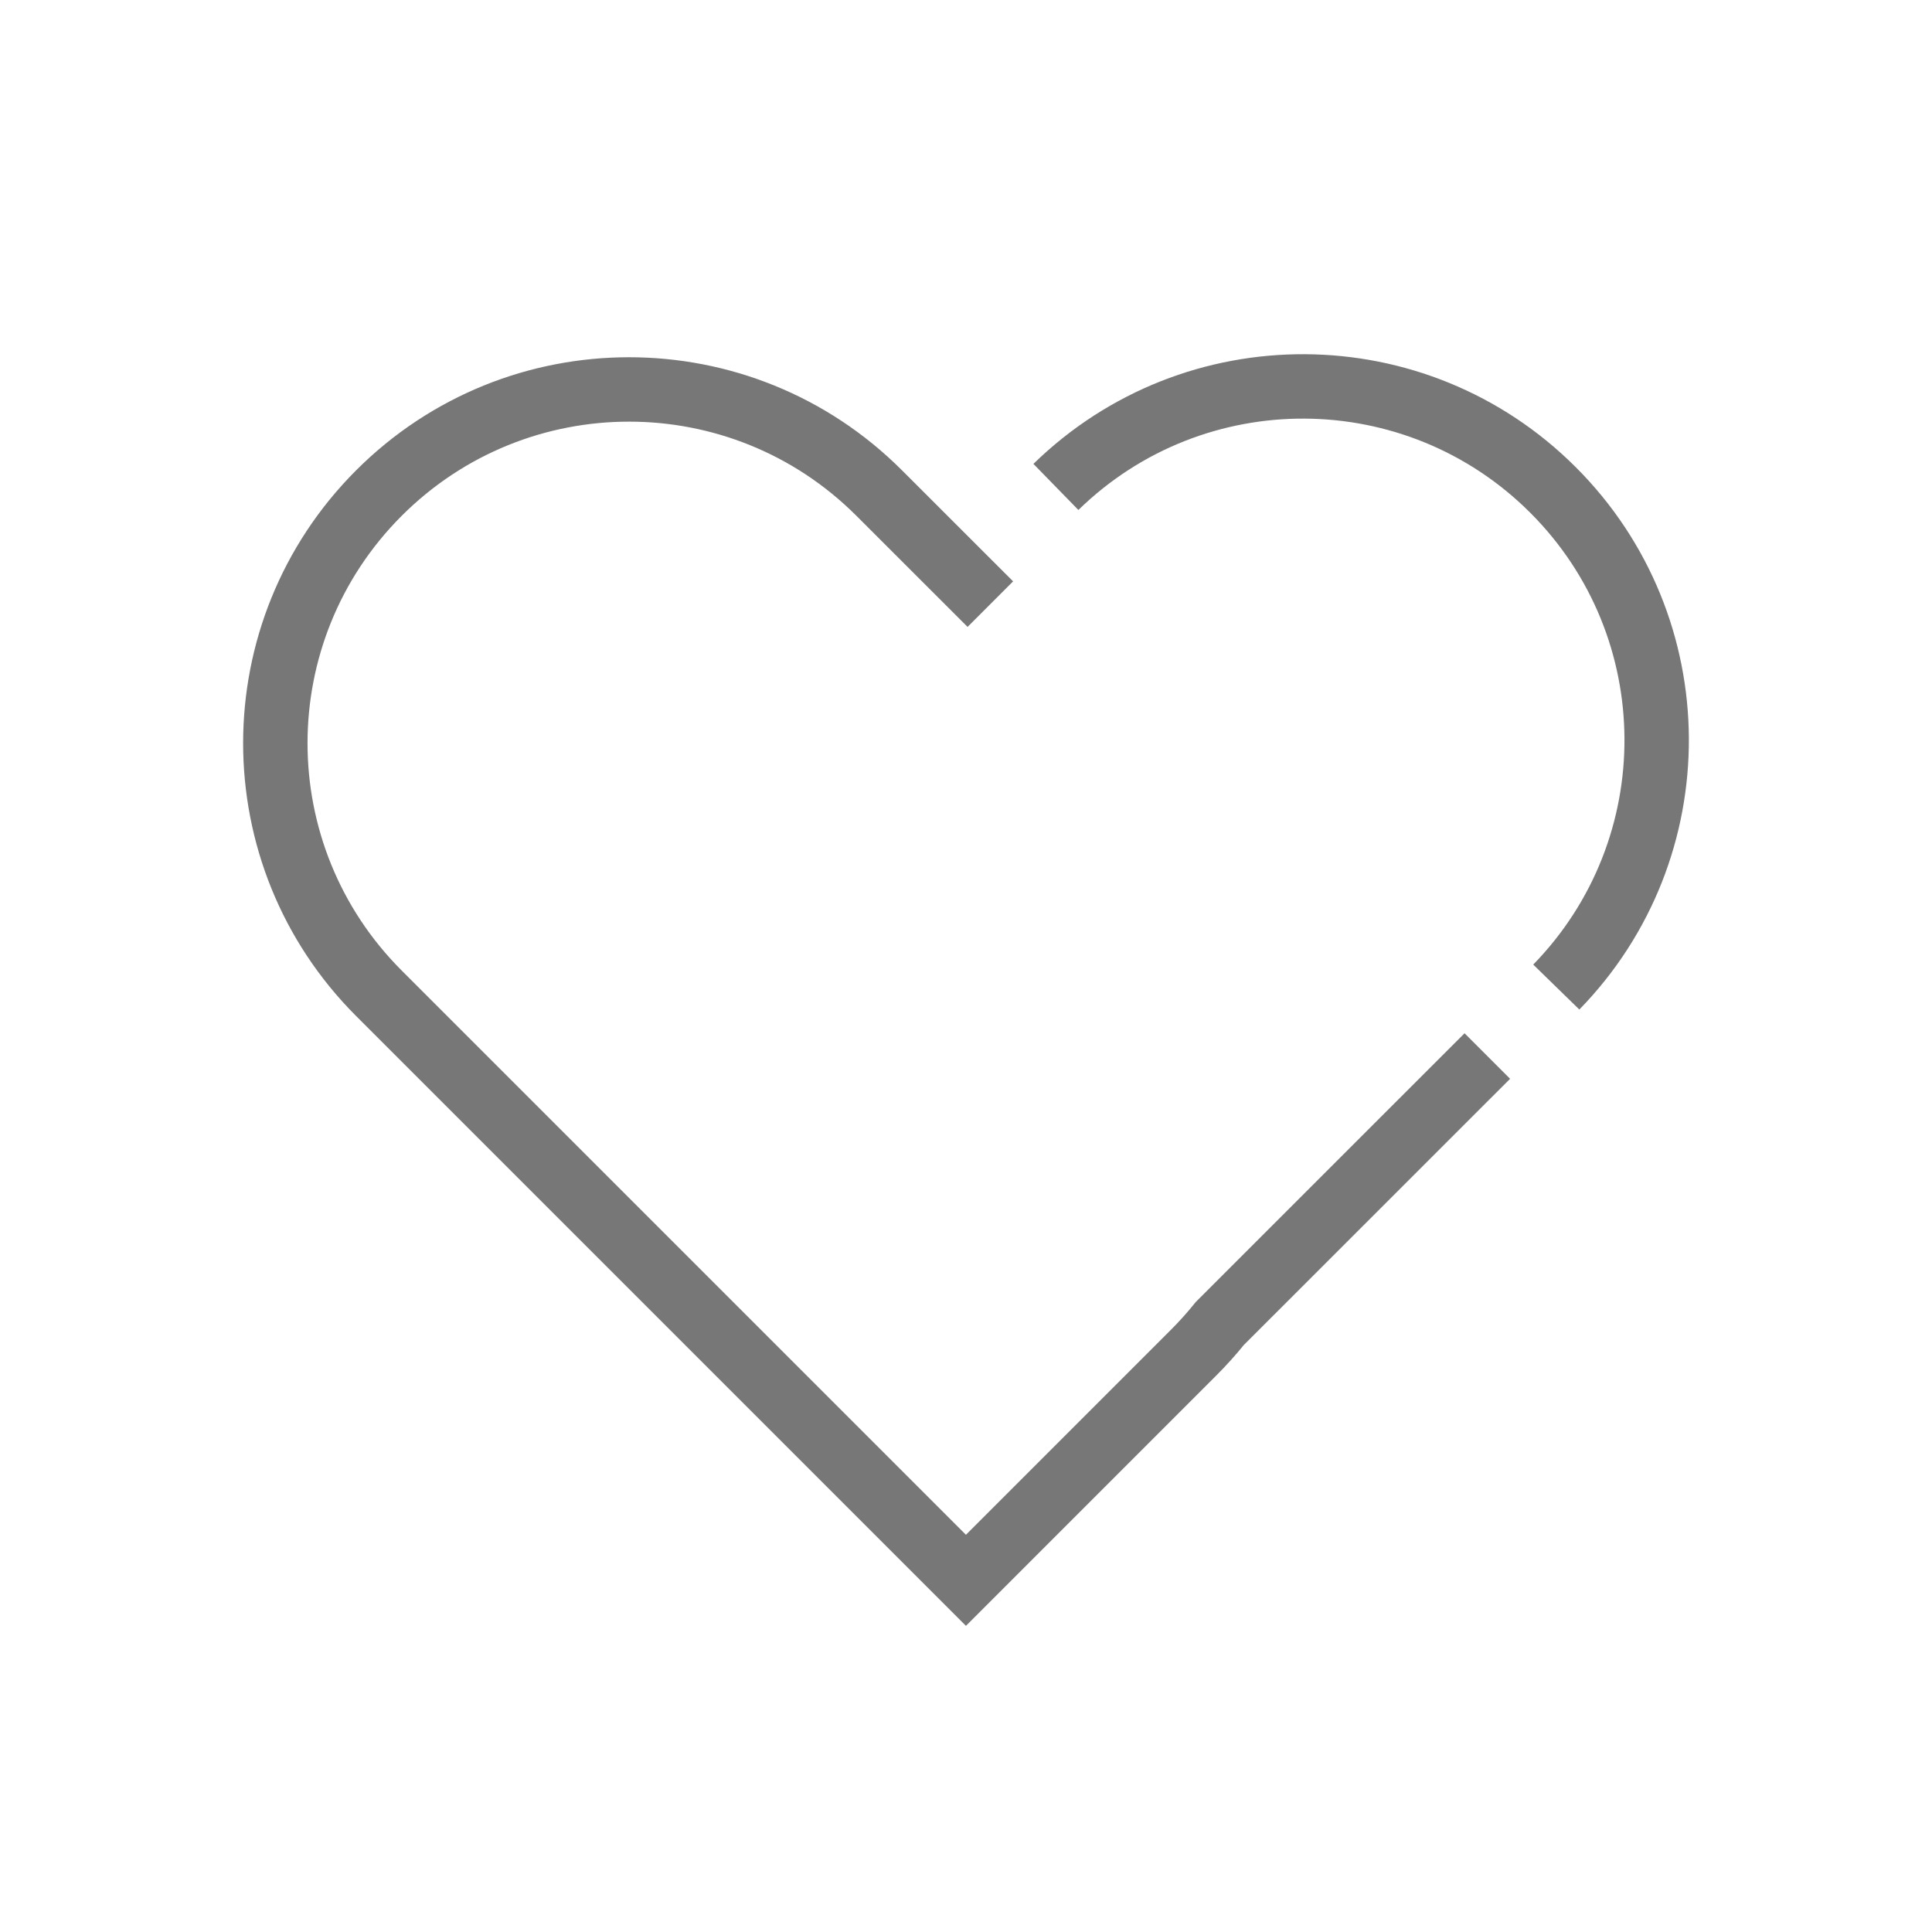
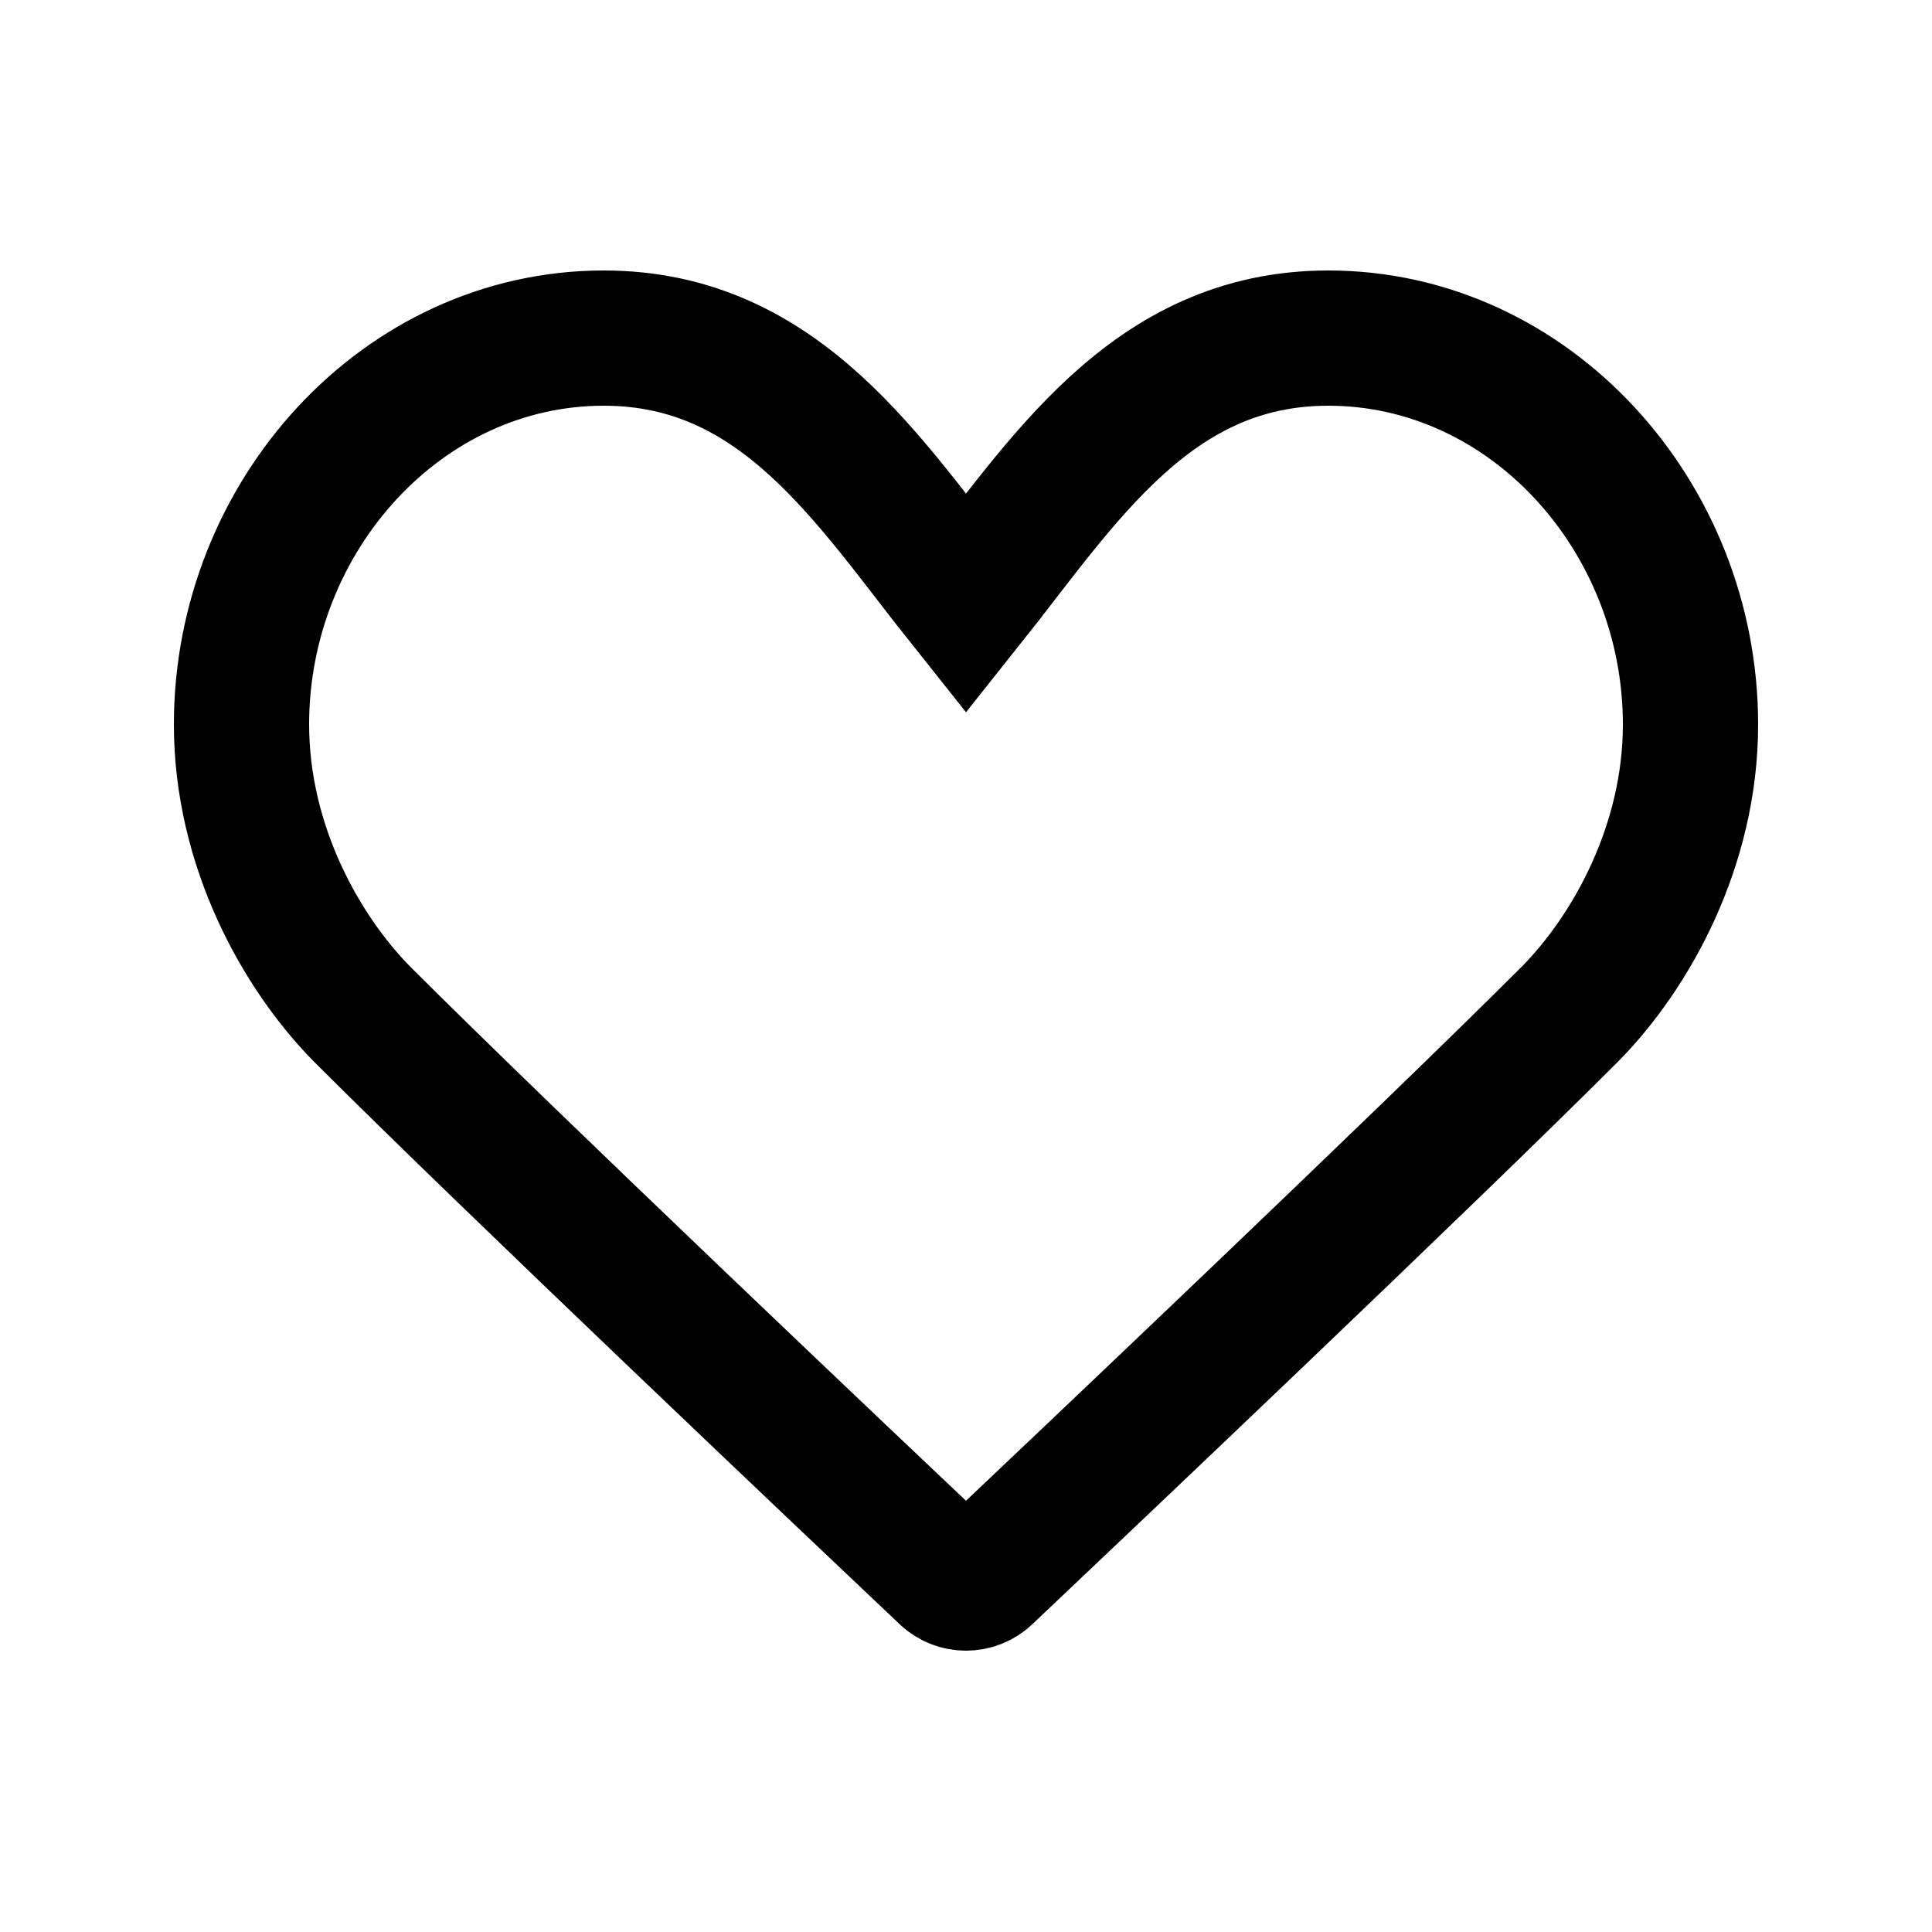
- <svg xmlns="http://www.w3.org/2000/svg" width="30" height="30" viewBox="0 0 30 30" fill="none">
-   <path d="M15.378 9.381L13.652 7.656C11.507 5.511 8.029 5.511 5.884 7.656C3.739 9.801 3.739 13.279 5.884 15.424L14.999 24.539L18.525 21.013C18.674 20.865 18.813 20.71 18.942 20.55L23.095 16.398M16.396 7.561C18.545 5.464 21.987 5.48 24.116 7.609C26.244 9.737 26.261 13.178 24.166 15.327" stroke="#777" />
+ <svg xmlns="http://www.w3.org/2000/svg" width="100%" height="100%" viewBox="0 0 20 20" fill="none" class="" fill-opacity="0">
+   <path d="M9.795 16.306C9.91 16.415 10.089 16.415 10.205 16.306C11.104 15.455 14.723 12.027 16.25 10.5C16.89 9.853 17.5 8.75 17.5 7.5C17.5 5.342 15.834 3.5 13.75 3.5C11.911 3.5 11 4.995 10 6.25C9 4.995 8.089 3.5 6.25 3.5C4.166 3.5 2.5 5.342 2.5 7.5C2.5 8.75 3.111 9.853 3.75 10.5C5.277 12.027 8.895 15.455 9.795 16.306Z" stroke="black" stroke-width="1.4" stroke-miterlimit="10" class="stroke-black" vector-effect="non-scaling-stroke" />
</svg>
